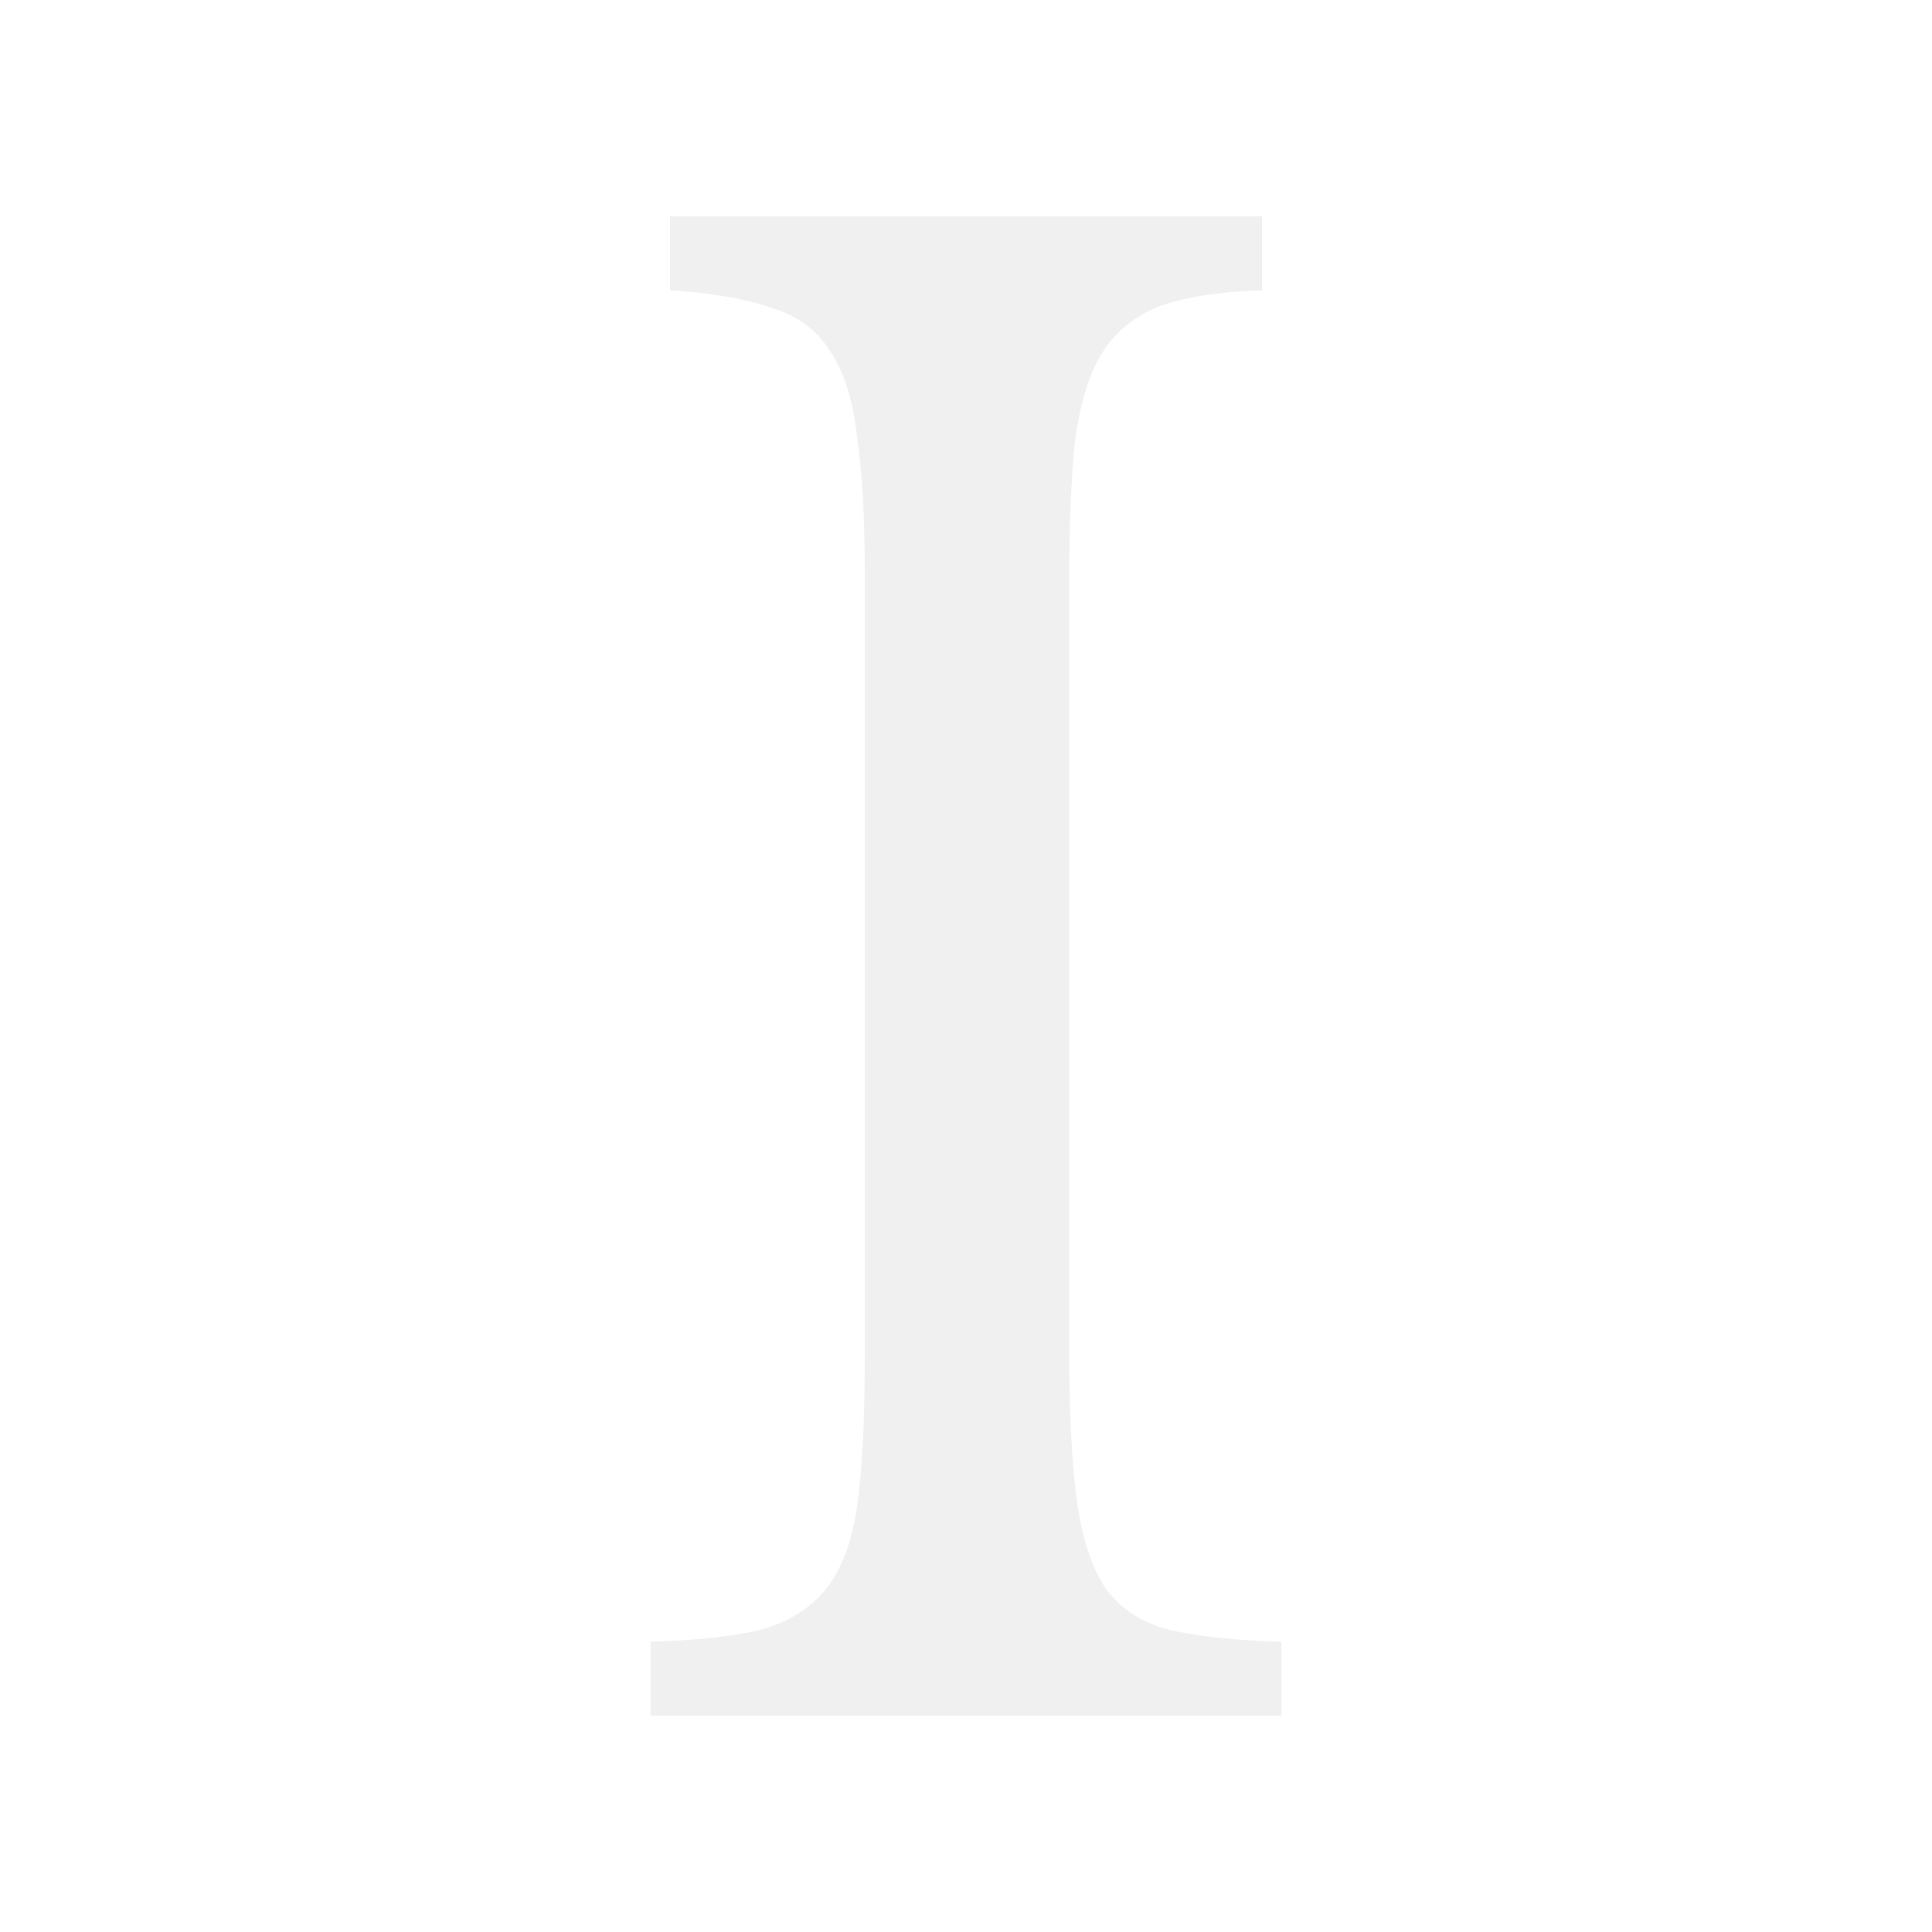
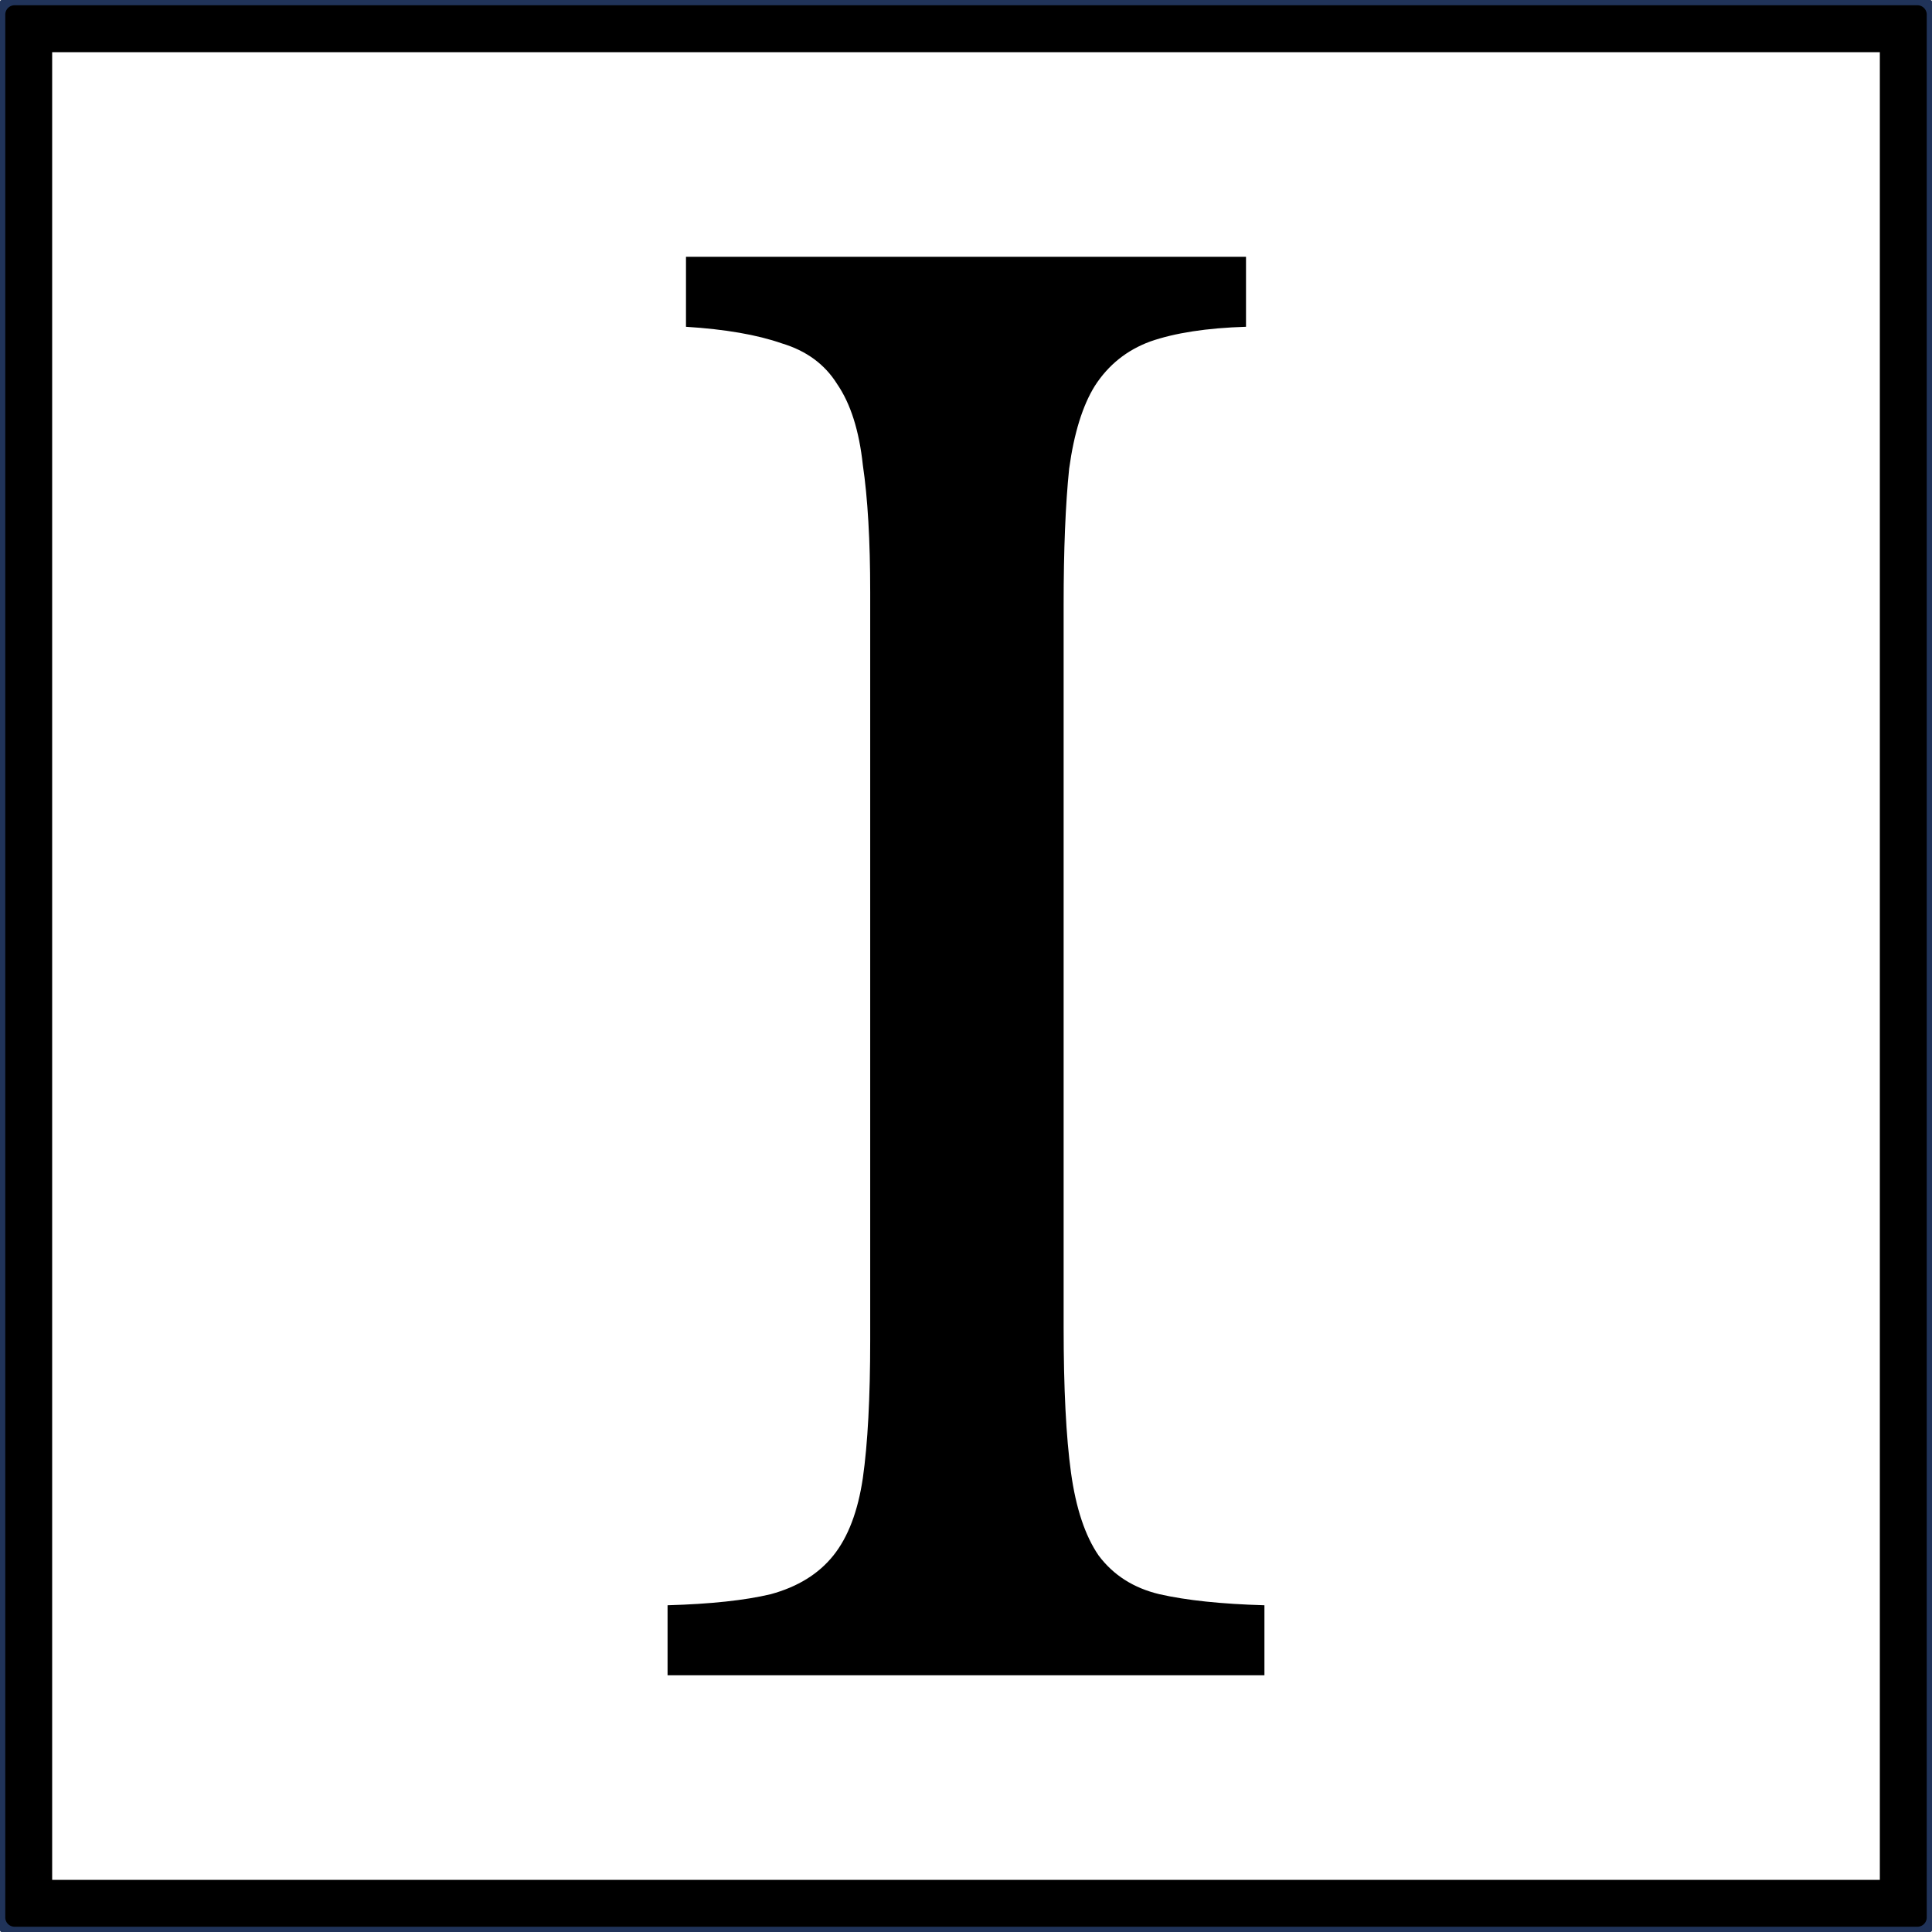
<svg xmlns="http://www.w3.org/2000/svg" width="210mm" height="210mm" viewBox="0 0 210 210" version="1.1" id="svg8">
  <defs id="defs2" />
  <g id="layer1" transform="translate(0,-87)">
-     <path style="opacity:1;vector-effect:none;fill:#ffffff;fill-opacity:1;stroke:none;stroke-width:10.402;stroke-linecap:round;stroke-linejoin:miter;stroke-miterlimit:4;stroke-dasharray:none;stroke-dashoffset:0;stroke-opacity:1" d="M 0 0 L 0 793.701 L 793.701 793.701 L 793.701 0 L 0 0 z M 275.25 88.85 L 518.451 88.85 L 518.451 119.25 C 501.385 119.783 487.516 121.917 476.85 125.65 C 466.716 129.384 458.716 135.783 452.85 144.85 C 447.516 153.383 443.784 165.383 441.65 180.85 C 440.05 196.316 439.25 216.051 439.25 240.051 L 439.25 553.65 C 439.25 580.317 440.318 601.383 442.451 616.85 C 444.585 632.316 448.585 644.316 454.451 652.85 C 460.851 661.383 469.65 666.984 480.85 669.65 C 492.583 672.317 507.784 673.918 526.451 674.451 L 526.451 704.85 L 267.25 704.85 L 267.25 674.451 C 285.917 673.918 300.851 672.317 312.051 669.65 C 323.784 666.45 332.85 660.85 339.25 652.85 C 345.65 644.85 349.917 633.65 352.051 619.25 C 354.184 604.317 355.25 584.317 355.25 559.25 L 355.25 234.451 C 355.25 212.051 354.184 193.65 352.051 179.25 C 350.451 164.317 346.716 152.584 340.85 144.051 C 335.516 135.517 327.516 129.651 316.85 126.451 C 306.183 122.718 292.317 120.317 275.25 119.25 L 275.25 88.85 z " transform="matrix(0.2645833,0,0,0.2645833,0,87)" id="rect815" />
+     <rect style="fill:#000000;stroke:#203359;stroke-width:1.144" id="rect1068" width="210" height="210" x="-7.1054274e-15" y="87" rx="1.587" />
+     <path style="opacity:1;vector-effect:none;fill:#ffffff;fill-opacity:1;stroke:none;stroke-width:2.604;stroke-linecap:round;stroke-linejoin:miter;stroke-miterlimit:4;stroke-dasharray:none;stroke-dashoffset:0;stroke-opacity:1" d="M 5.67,92.67 V 291.33 H 204.33 V 92.67 Z m 68.894,22.239 h 60.872 v 7.609 c -4.272,0.133 -7.743,0.668 -10.413,1.602 -2.536,0.934 -4.539,2.536 -6.007,4.806 -1.335,2.136 -2.269,5.139 -2.803,9.011 -0.4,3.871 -0.601,8.811 -0.601,14.818 v 78.493 c 0,6.675 0.267,11.947 0.801,15.819 0.534,3.871 1.535,6.875 3.004,9.011 1.602,2.136 3.804,3.538 6.607,4.205 2.937,0.667 6.742,1.068 11.414,1.202 v 7.609 H 72.561 v -7.609 c 4.672,-0.133 8.41,-0.534 11.213,-1.202 2.937,-0.801 5.206,-2.203 6.808,-4.205 1.602,-2.002 2.67,-4.806 3.204,-8.41 0.534,-3.738 0.801,-8.744 0.801,-15.018 v -81.296 c 0,-5.607 -0.267,-10.212 -0.801,-13.817 -0.4,-3.738 -1.335,-6.674 -2.804,-8.81 -1.335,-2.136 -3.337,-3.604 -6.007,-4.405 -2.67,-0.934 -6.141,-1.535 -10.412,-1.802 z" id="rect815" />
  </g>
</svg>
